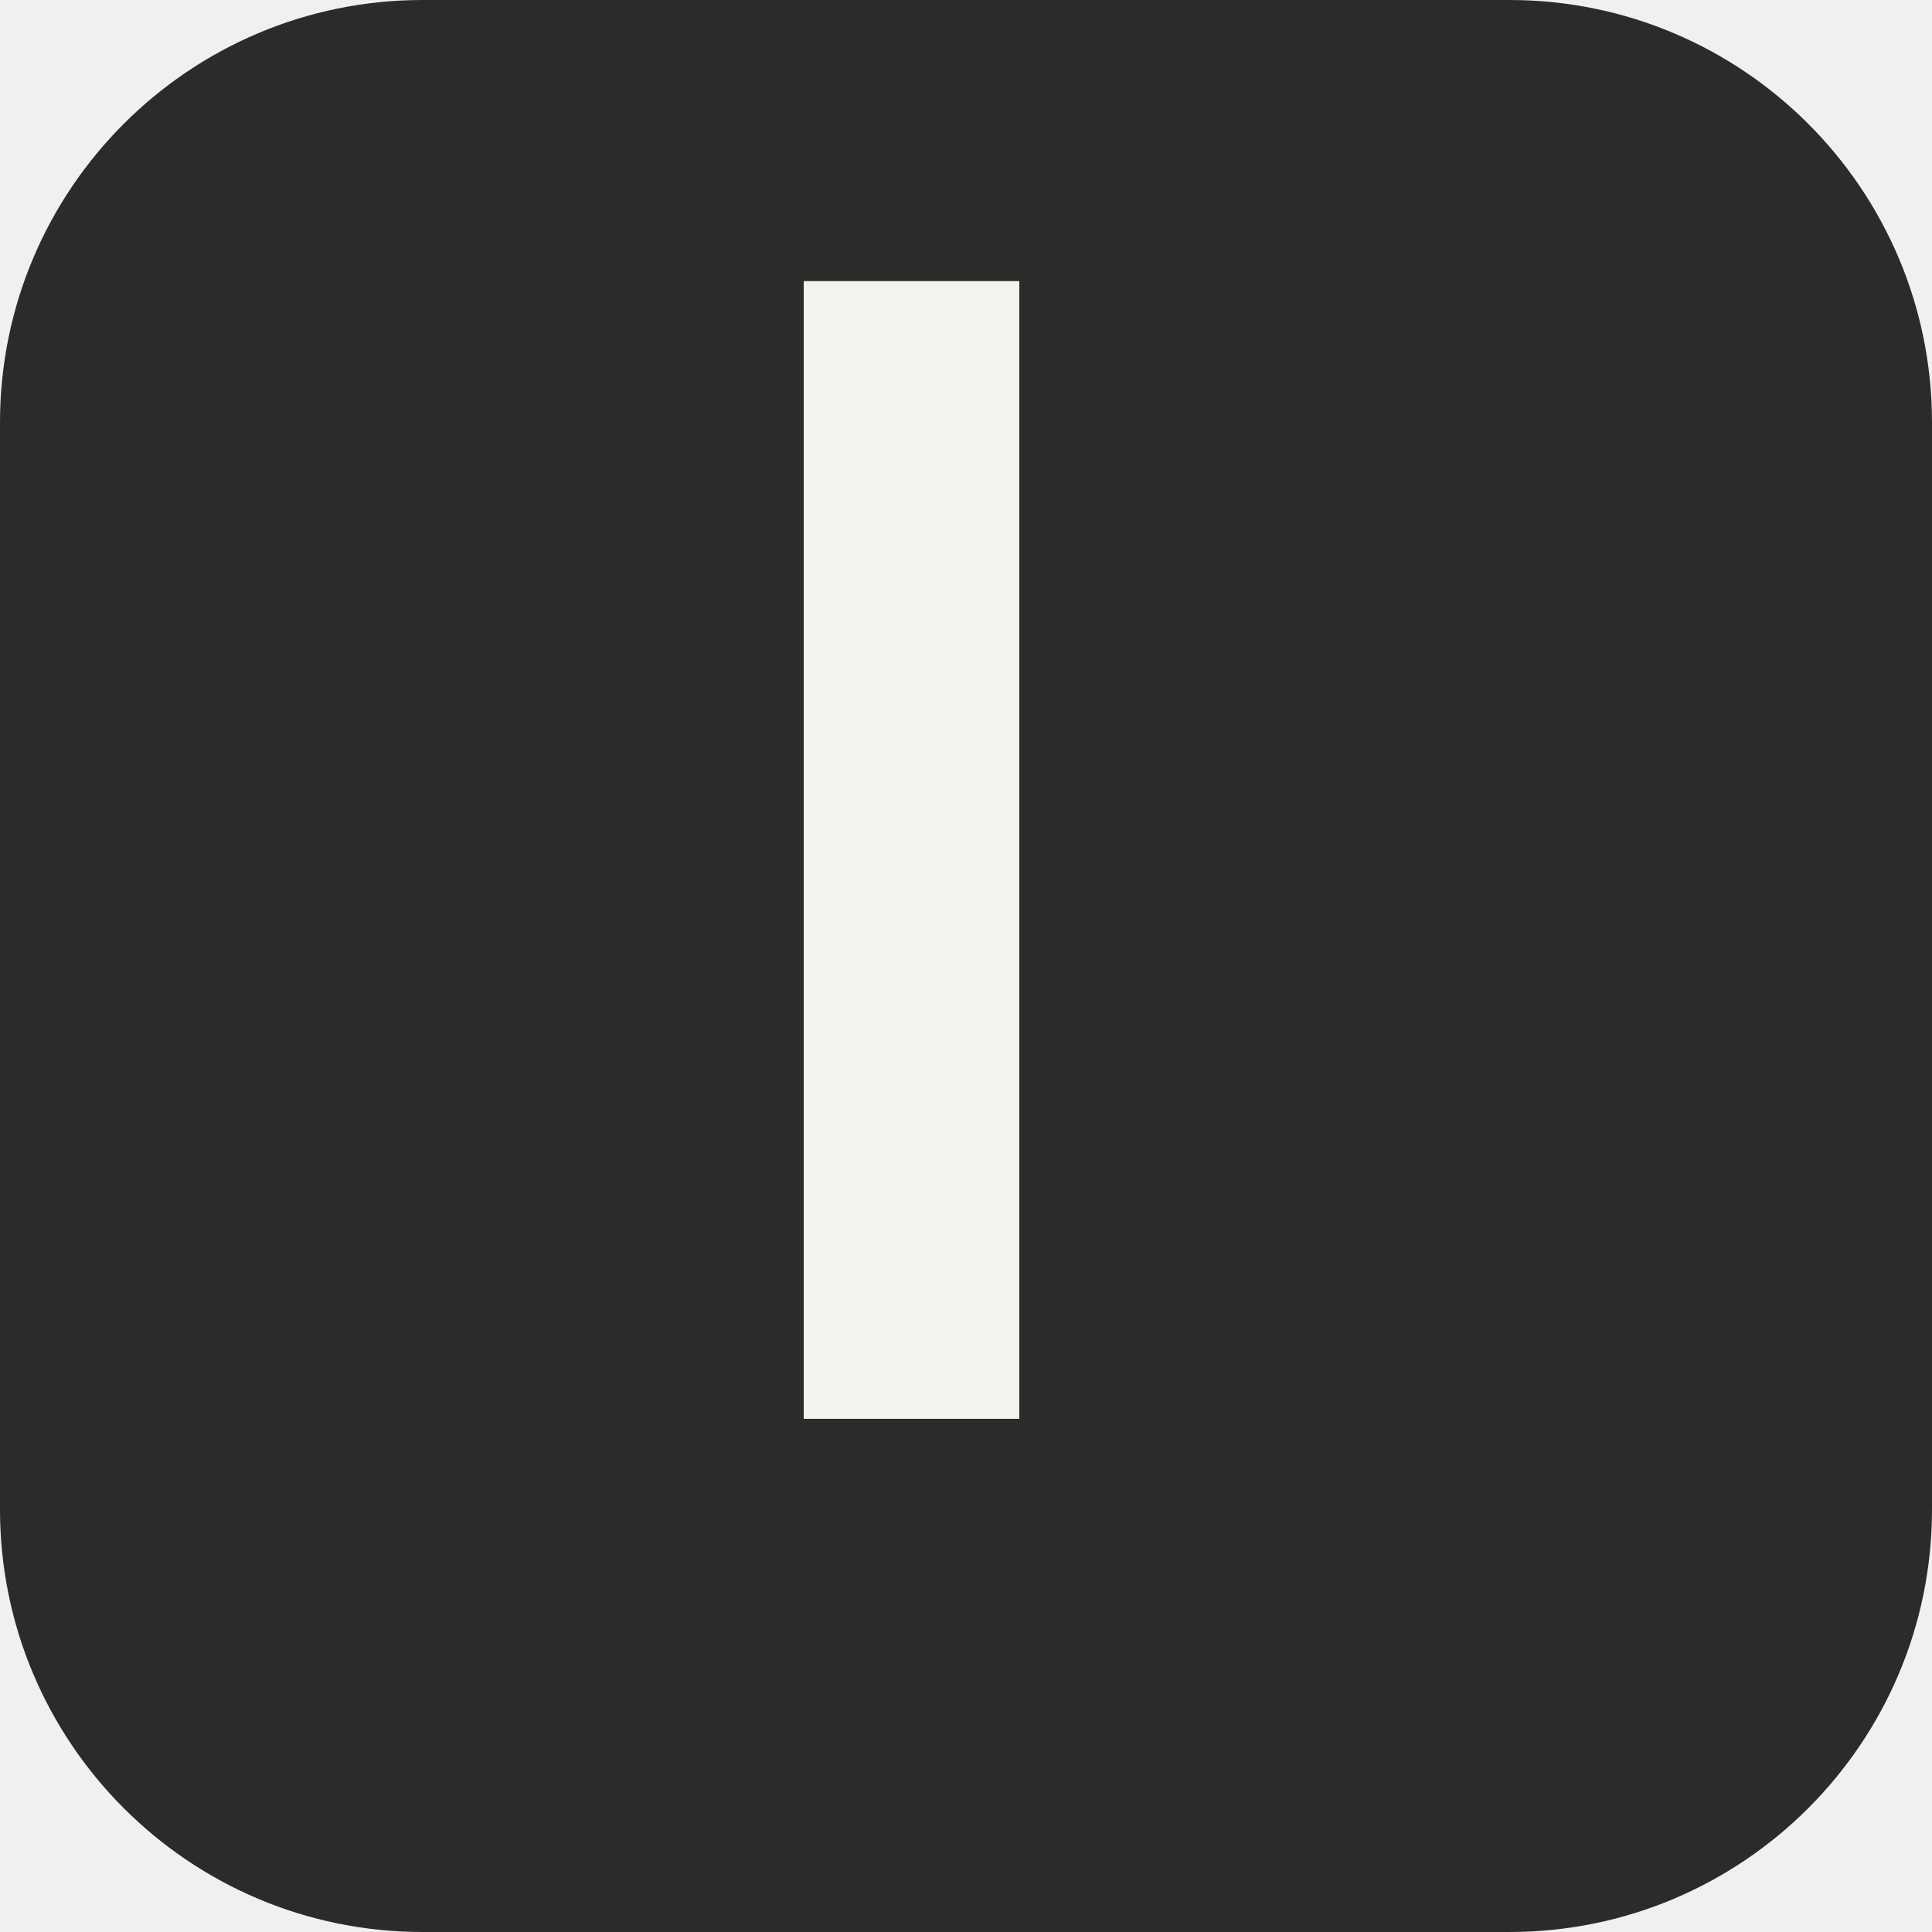
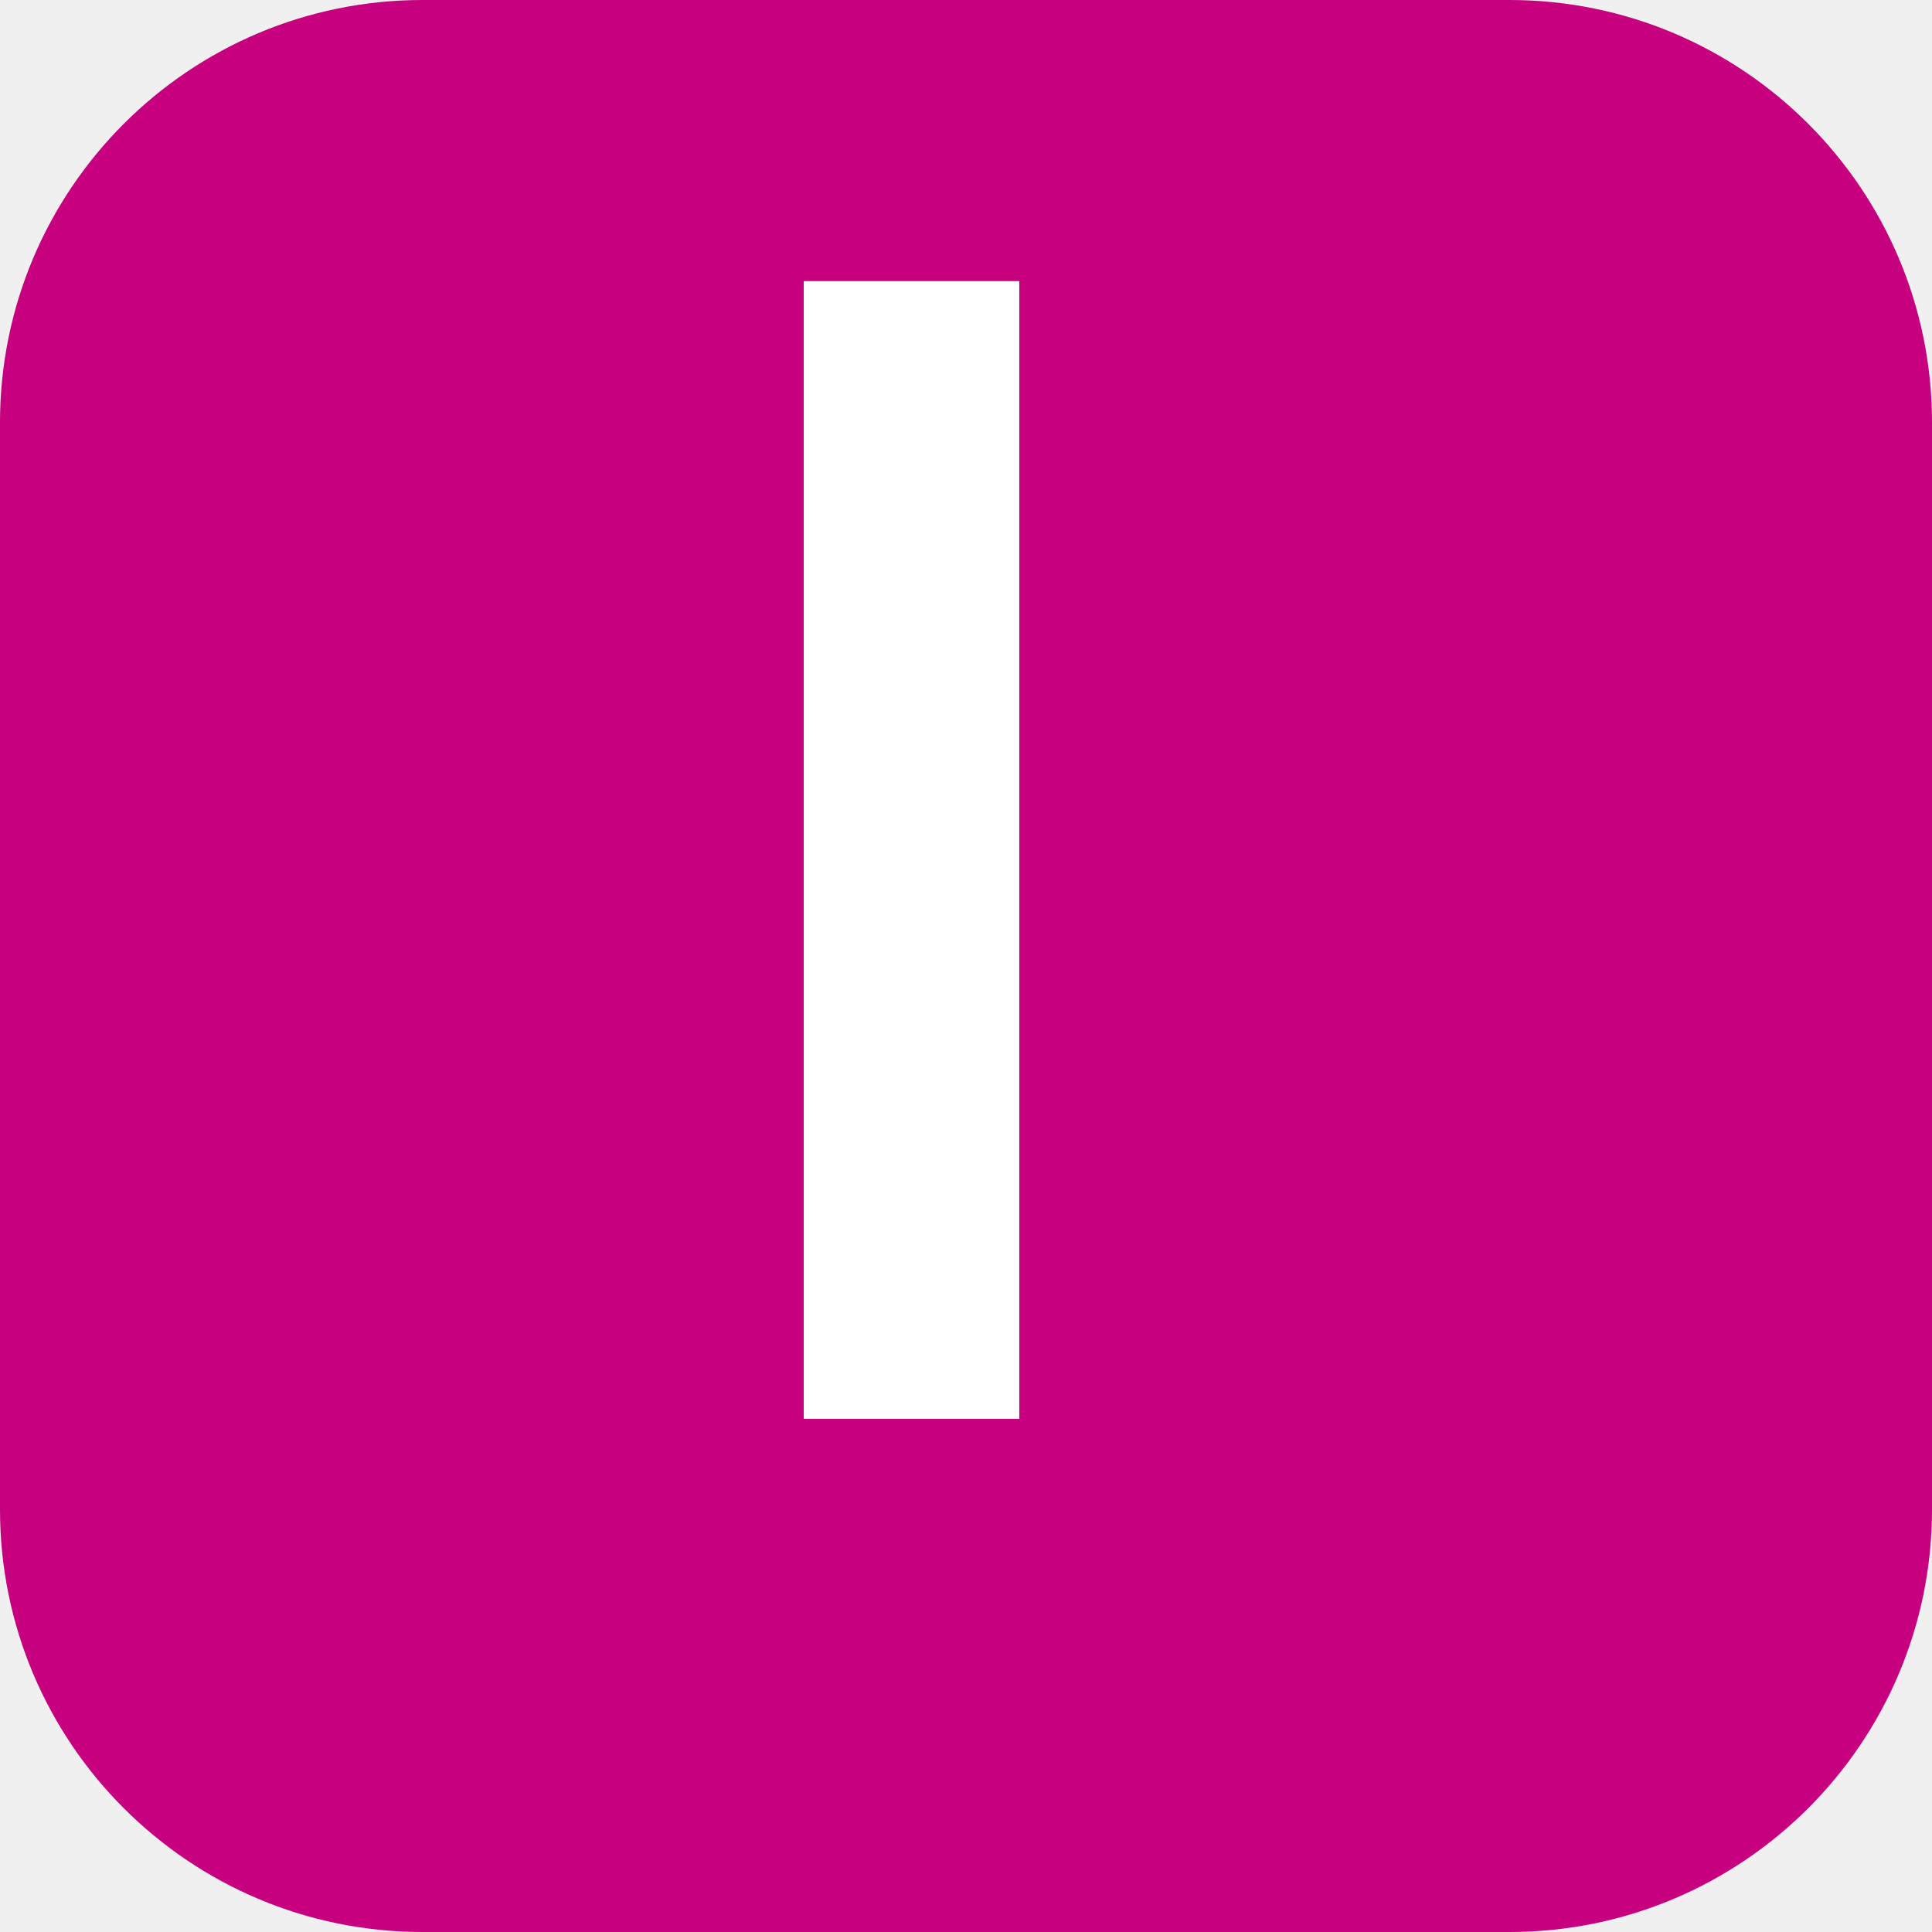
<svg xmlns="http://www.w3.org/2000/svg" viewBox="0 0 64 64">
-   <rect width="64" height="64" rx="14" fill="#292c28" />
-   <text x="23" y="47" fill="#f5f3ed" font-family="Arial,sans-serif" font-size="52" font-weight="bold">l</text>
+   <rect width="64" height="64" rx="14" fill="#C6007E" />
+   <text x="23" y="47" fill="#FFFFFF" font-family="Arial,sans-serif" font-size="52" font-weight="bold">l</text>
</svg>
